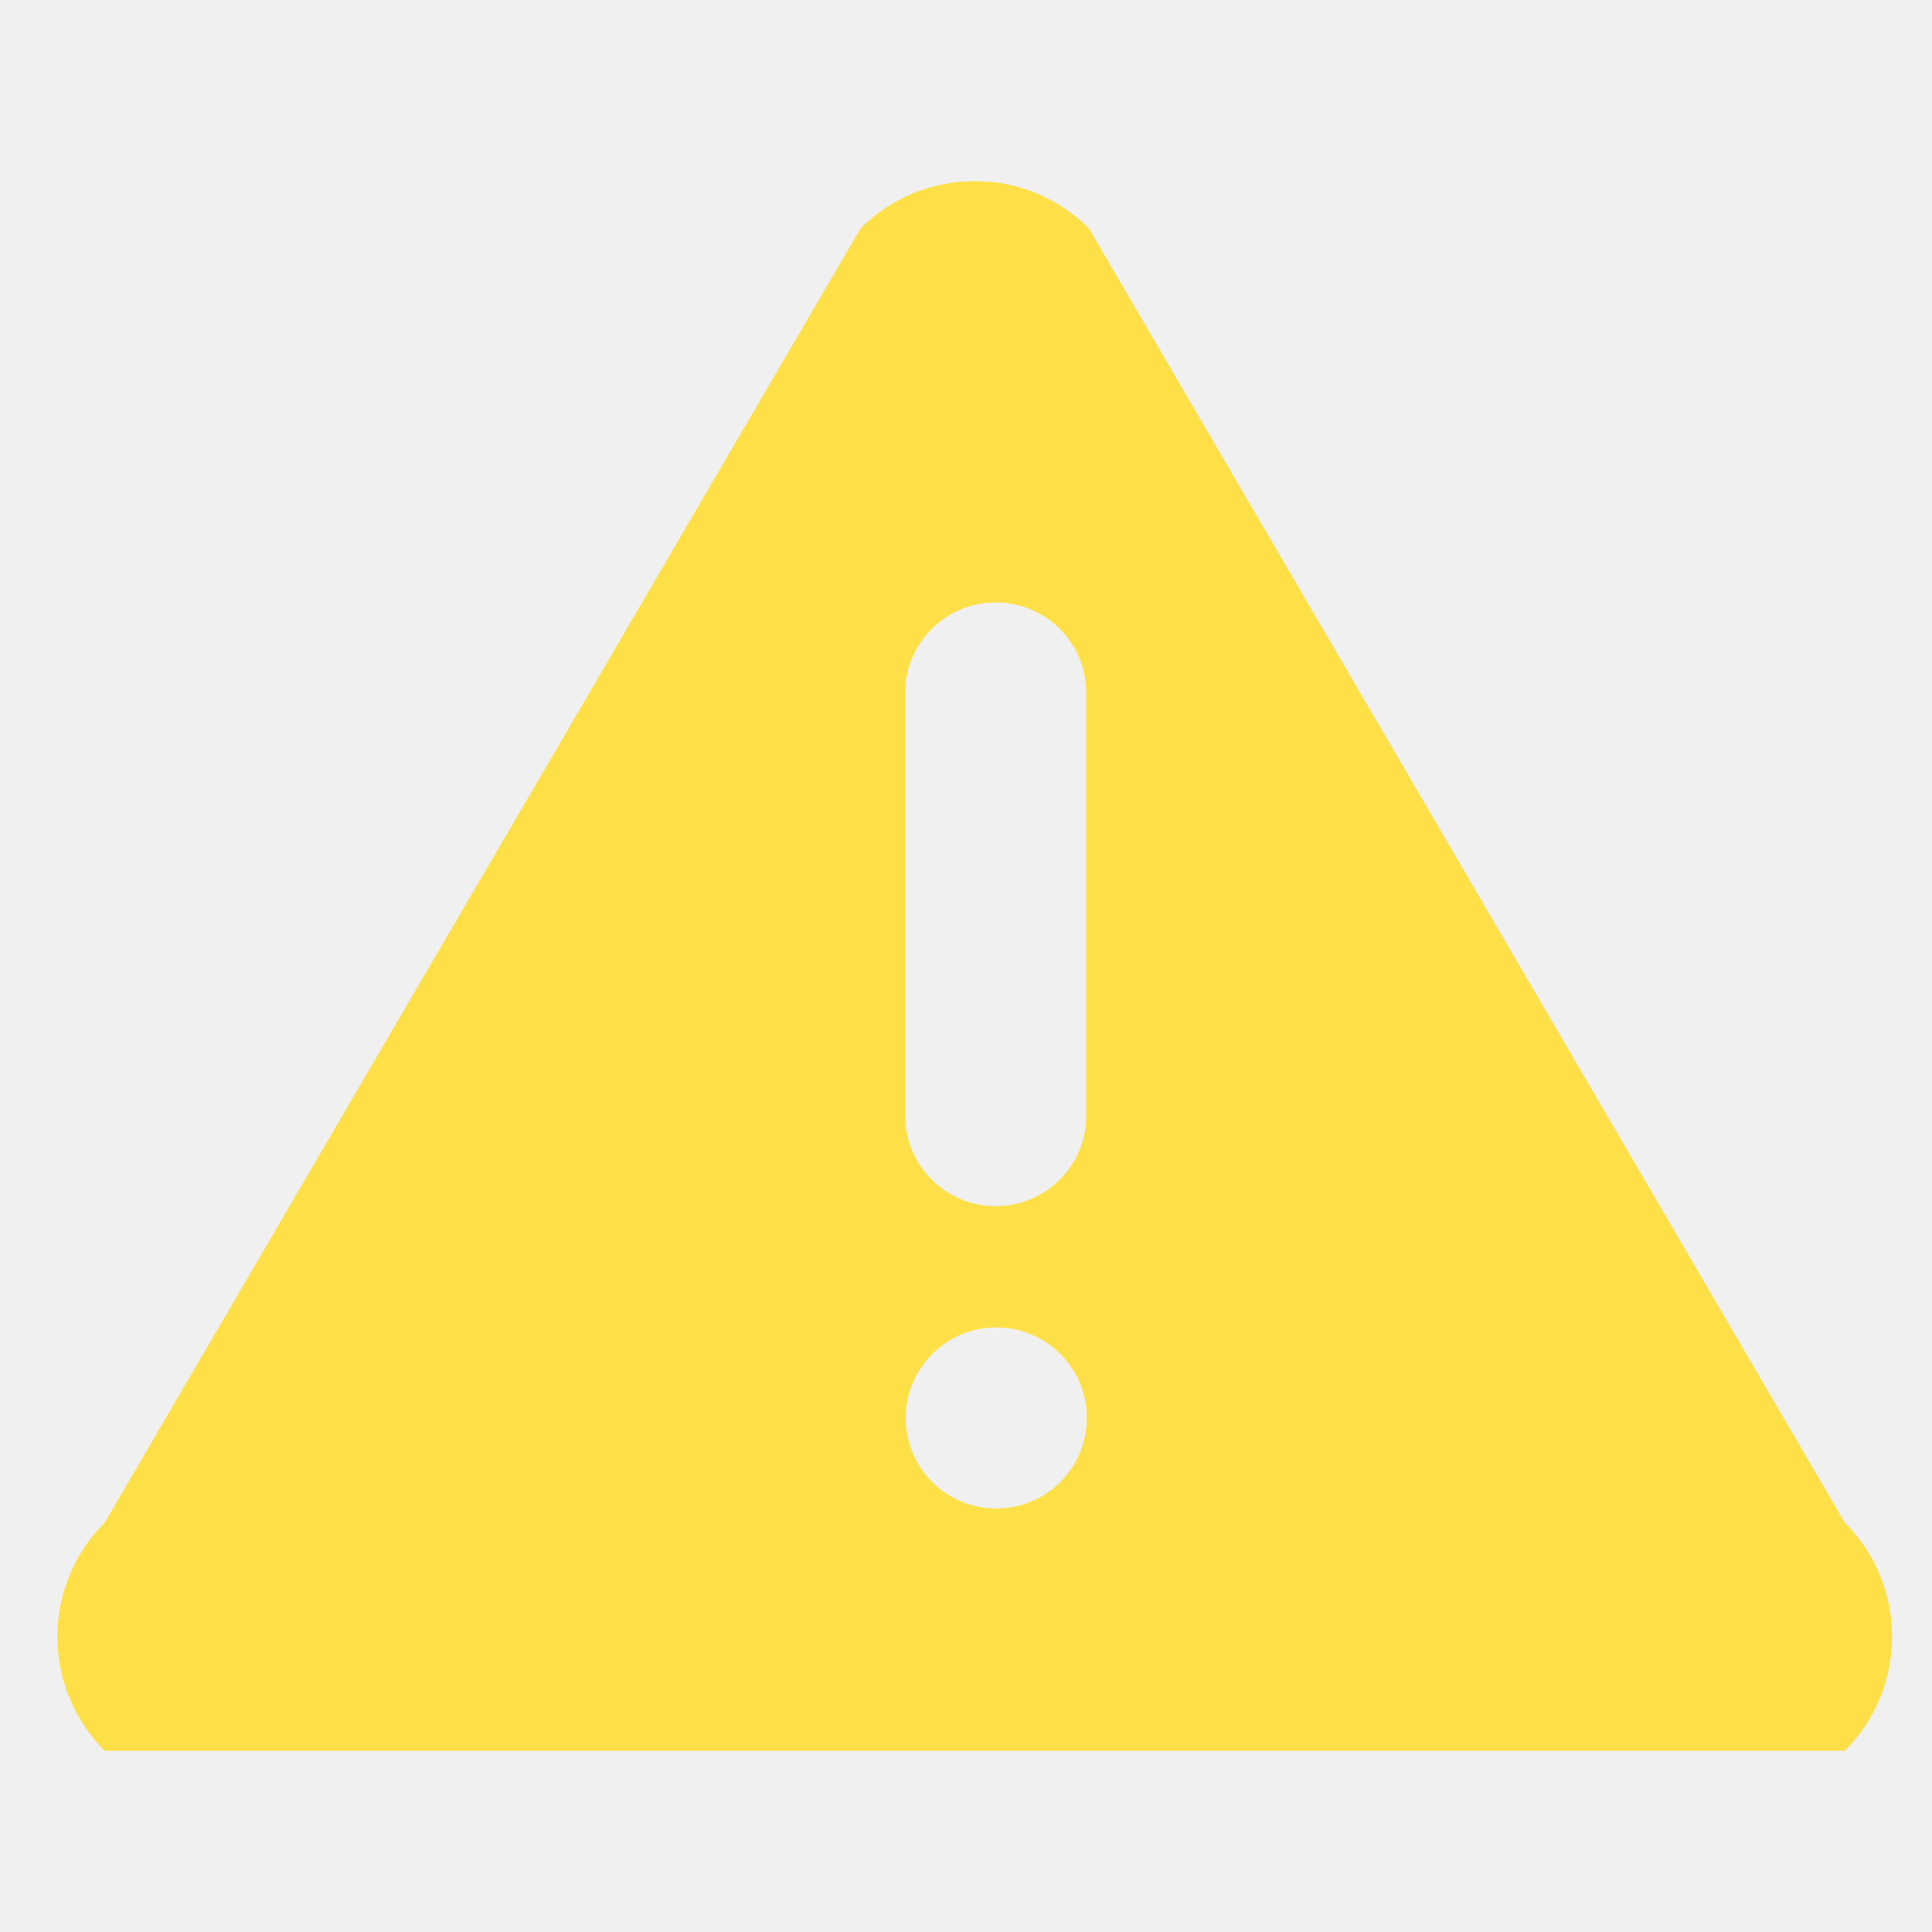
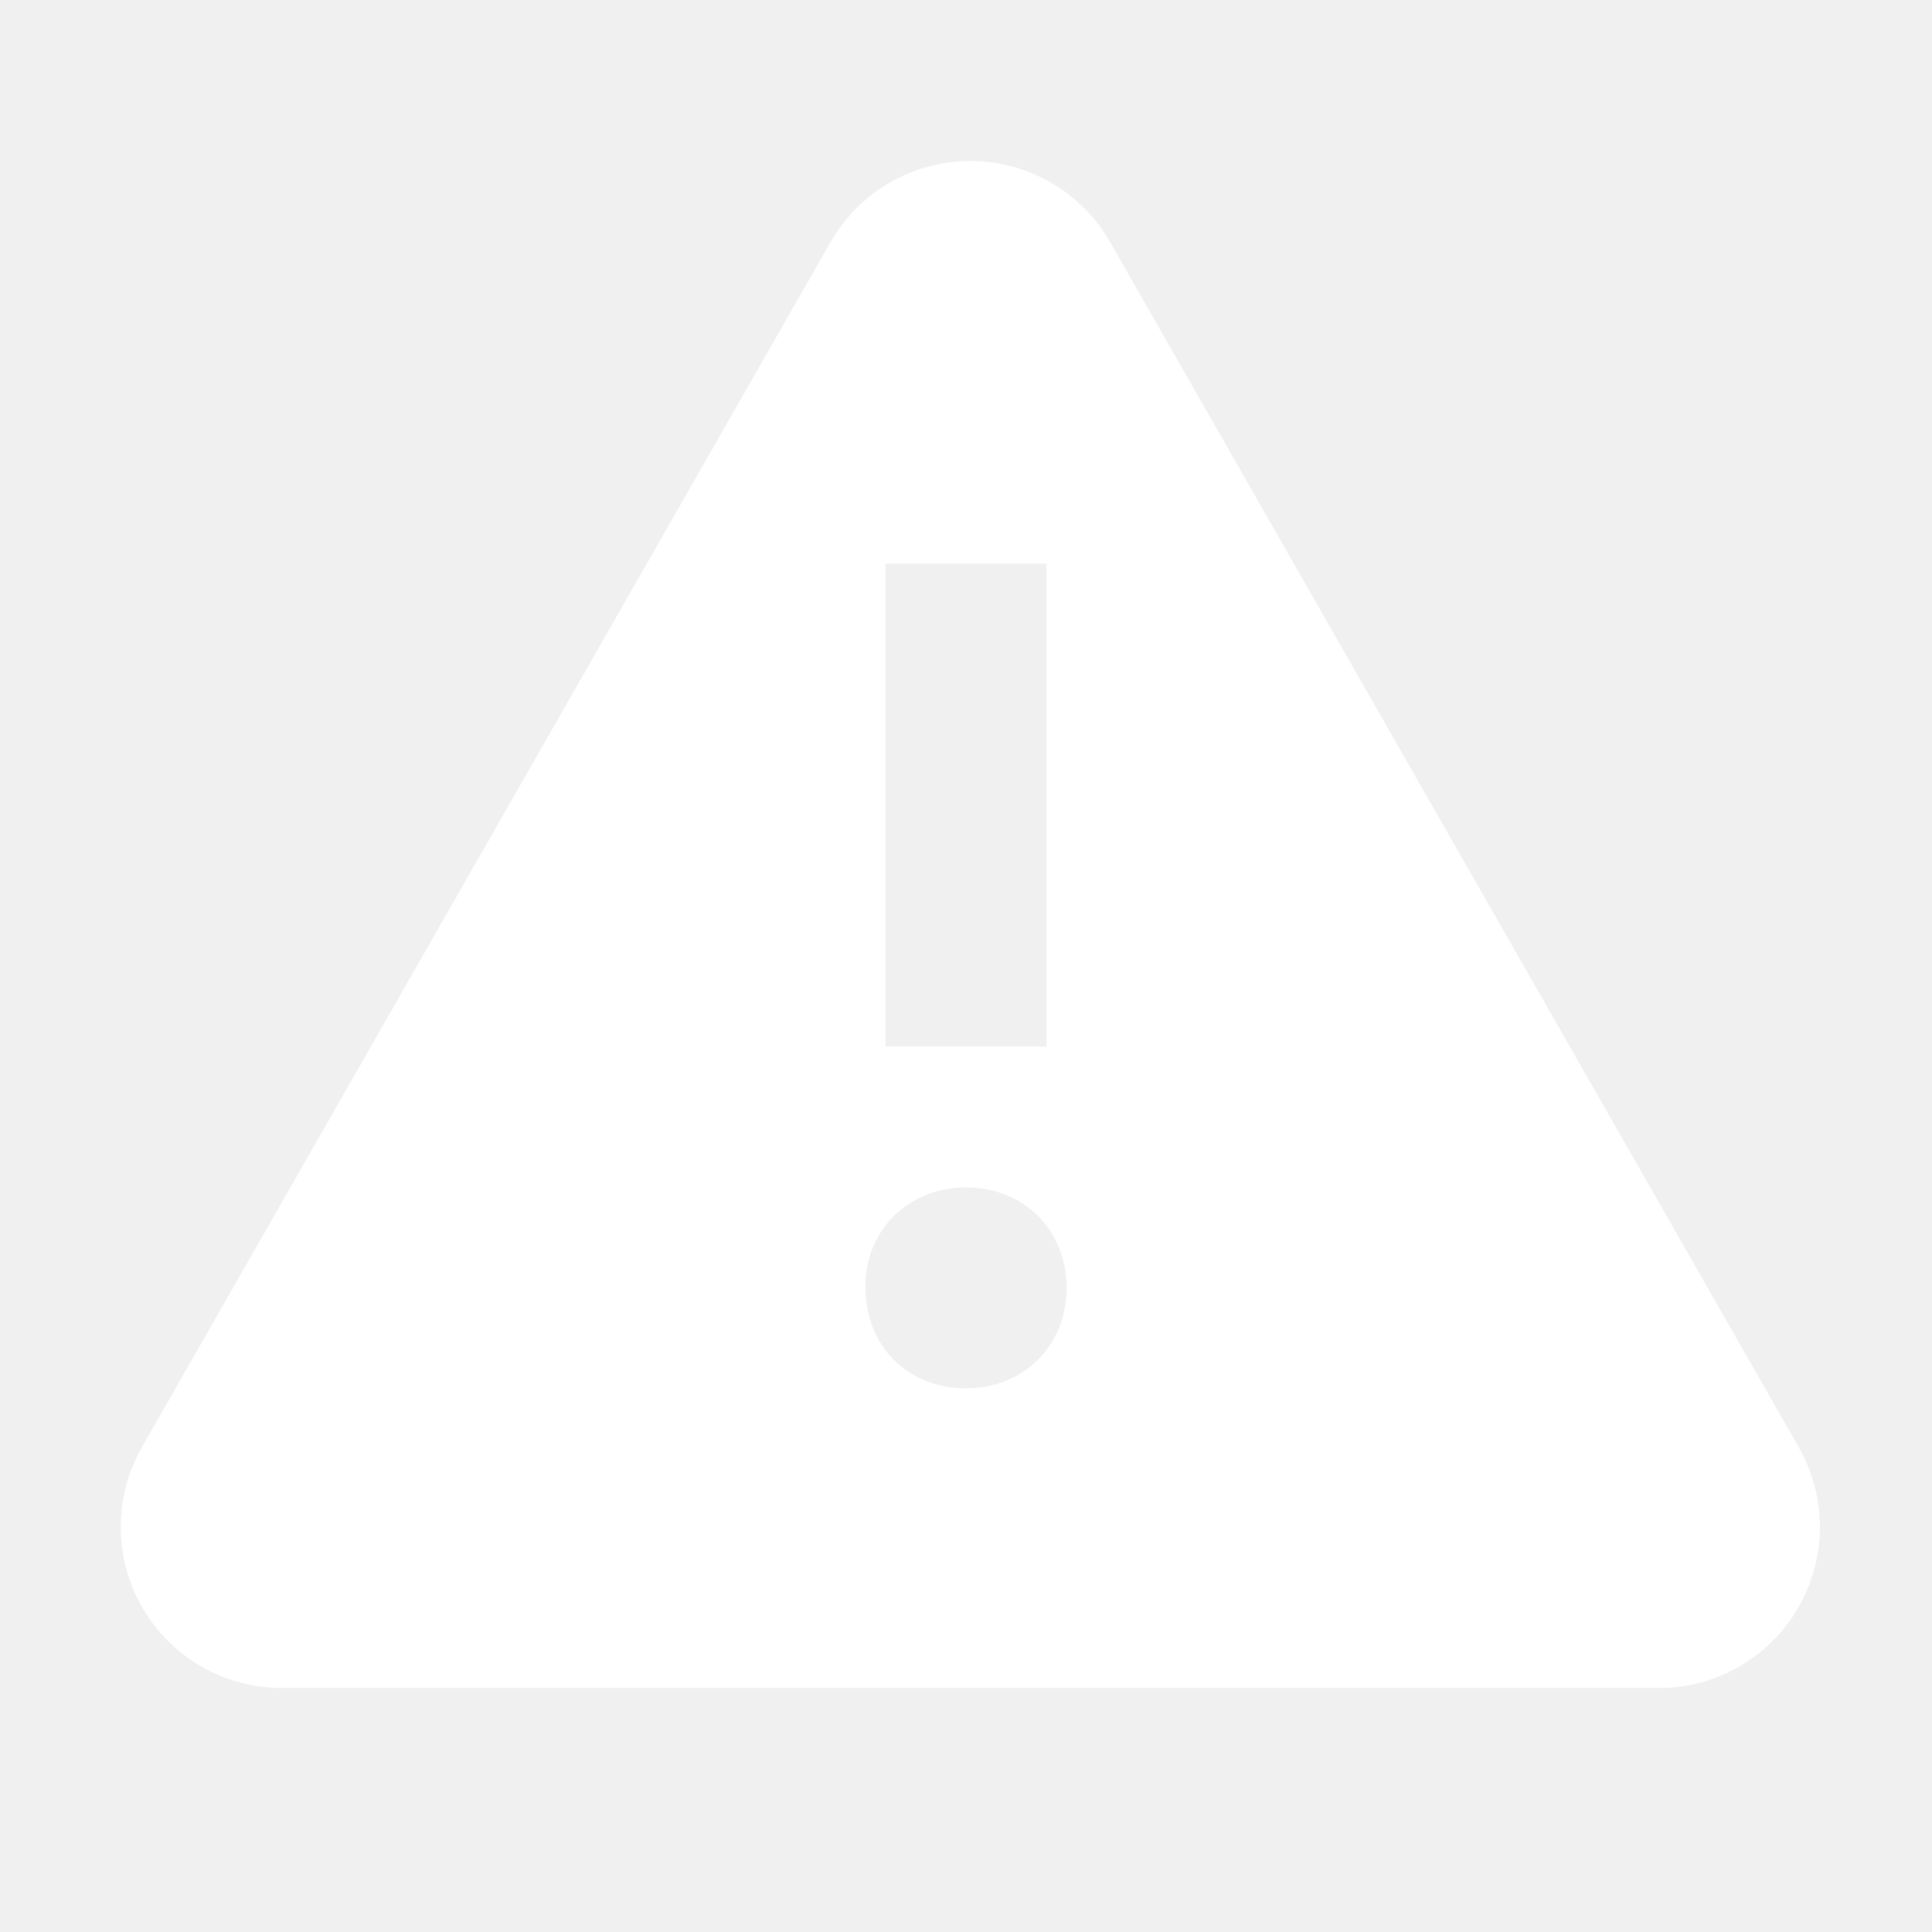
- <svg xmlns="http://www.w3.org/2000/svg" fill="#fde047" width="800px" height="800px" viewBox="0 0 32 32" version="1.1">
+ <svg xmlns="http://www.w3.org/2000/svg" viewBox="0 0 512 512" version="1.1" fill="#ffffff" stroke="#ffffff">
  <g id="SVGRepo_bgCarrier" stroke-width="0" />
  <g id="SVGRepo_tracerCarrier" stroke-linecap="round" stroke-linejoin="round" />
  <g id="SVGRepo_iconCarrier">
-     <path d="M30.555 25.219l-12.519-21.436c-1.044-1.044-2.738-1.044-3.782 0l-12.52 21.436c-1.044 1.043-1.044 2.736 0 3.781h28.82c1.046-1.045 1.046-2.738 0.001-3.781zM14.992 11.478c0-0.829 0.672-1.5 1.5-1.5s1.5 0.671 1.5 1.5v7c0 0.828-0.672 1.5-1.5 1.5s-1.5-0.672-1.5-1.5v-7zM16.501 24.986c-0.828 0-1.5-0.67-1.5-1.5 0-0.828 0.672-1.5 1.5-1.5s1.5 0.672 1.5 1.5c0 0.83-0.672 1.5-1.5 1.5z" />
+     <g id="Page-1" stroke="none" stroke-width="1" fill="none" fill-rule="evenodd">
+       <g id="add" fill="#ffffff" transform="translate(32, 42.66667)">
+         <path d="M246.313,5.629 C252.928,9.409 258.41,14.891 262.189,21.505 L444.667,340.841 C456.358,361.301 449.25,387.364 428.791,399.055 C422.344,402.739 415.047,404.677 407.622,404.677 L42.667,404.677 C19.103,404.677 7.10542736e-15,385.574 7.10542736e-15,362.01 C7.10542736e-15,354.585 1.938,347.288 5.622,340.841 L188.099,21.505 C199.79,1.046 225.854,-6.062 246.313,5.629 Z M224,272 C208.762,272 197.333,283.264 197.333,298.283 C197.333,313.984 208.416,325.248 224,325.248 C239.238,325.248 250.667,313.984 250.667,298.624 C250.667,283.264 239.238,272 224,272 Z M245.333,106.667 L202.667,106.667 L202.667,234.667 L245.333,234.667 L245.333,106.667 Z" id="Combined-Shape"> </path>
+       </g>
+     </g>
  </g>
</svg>
